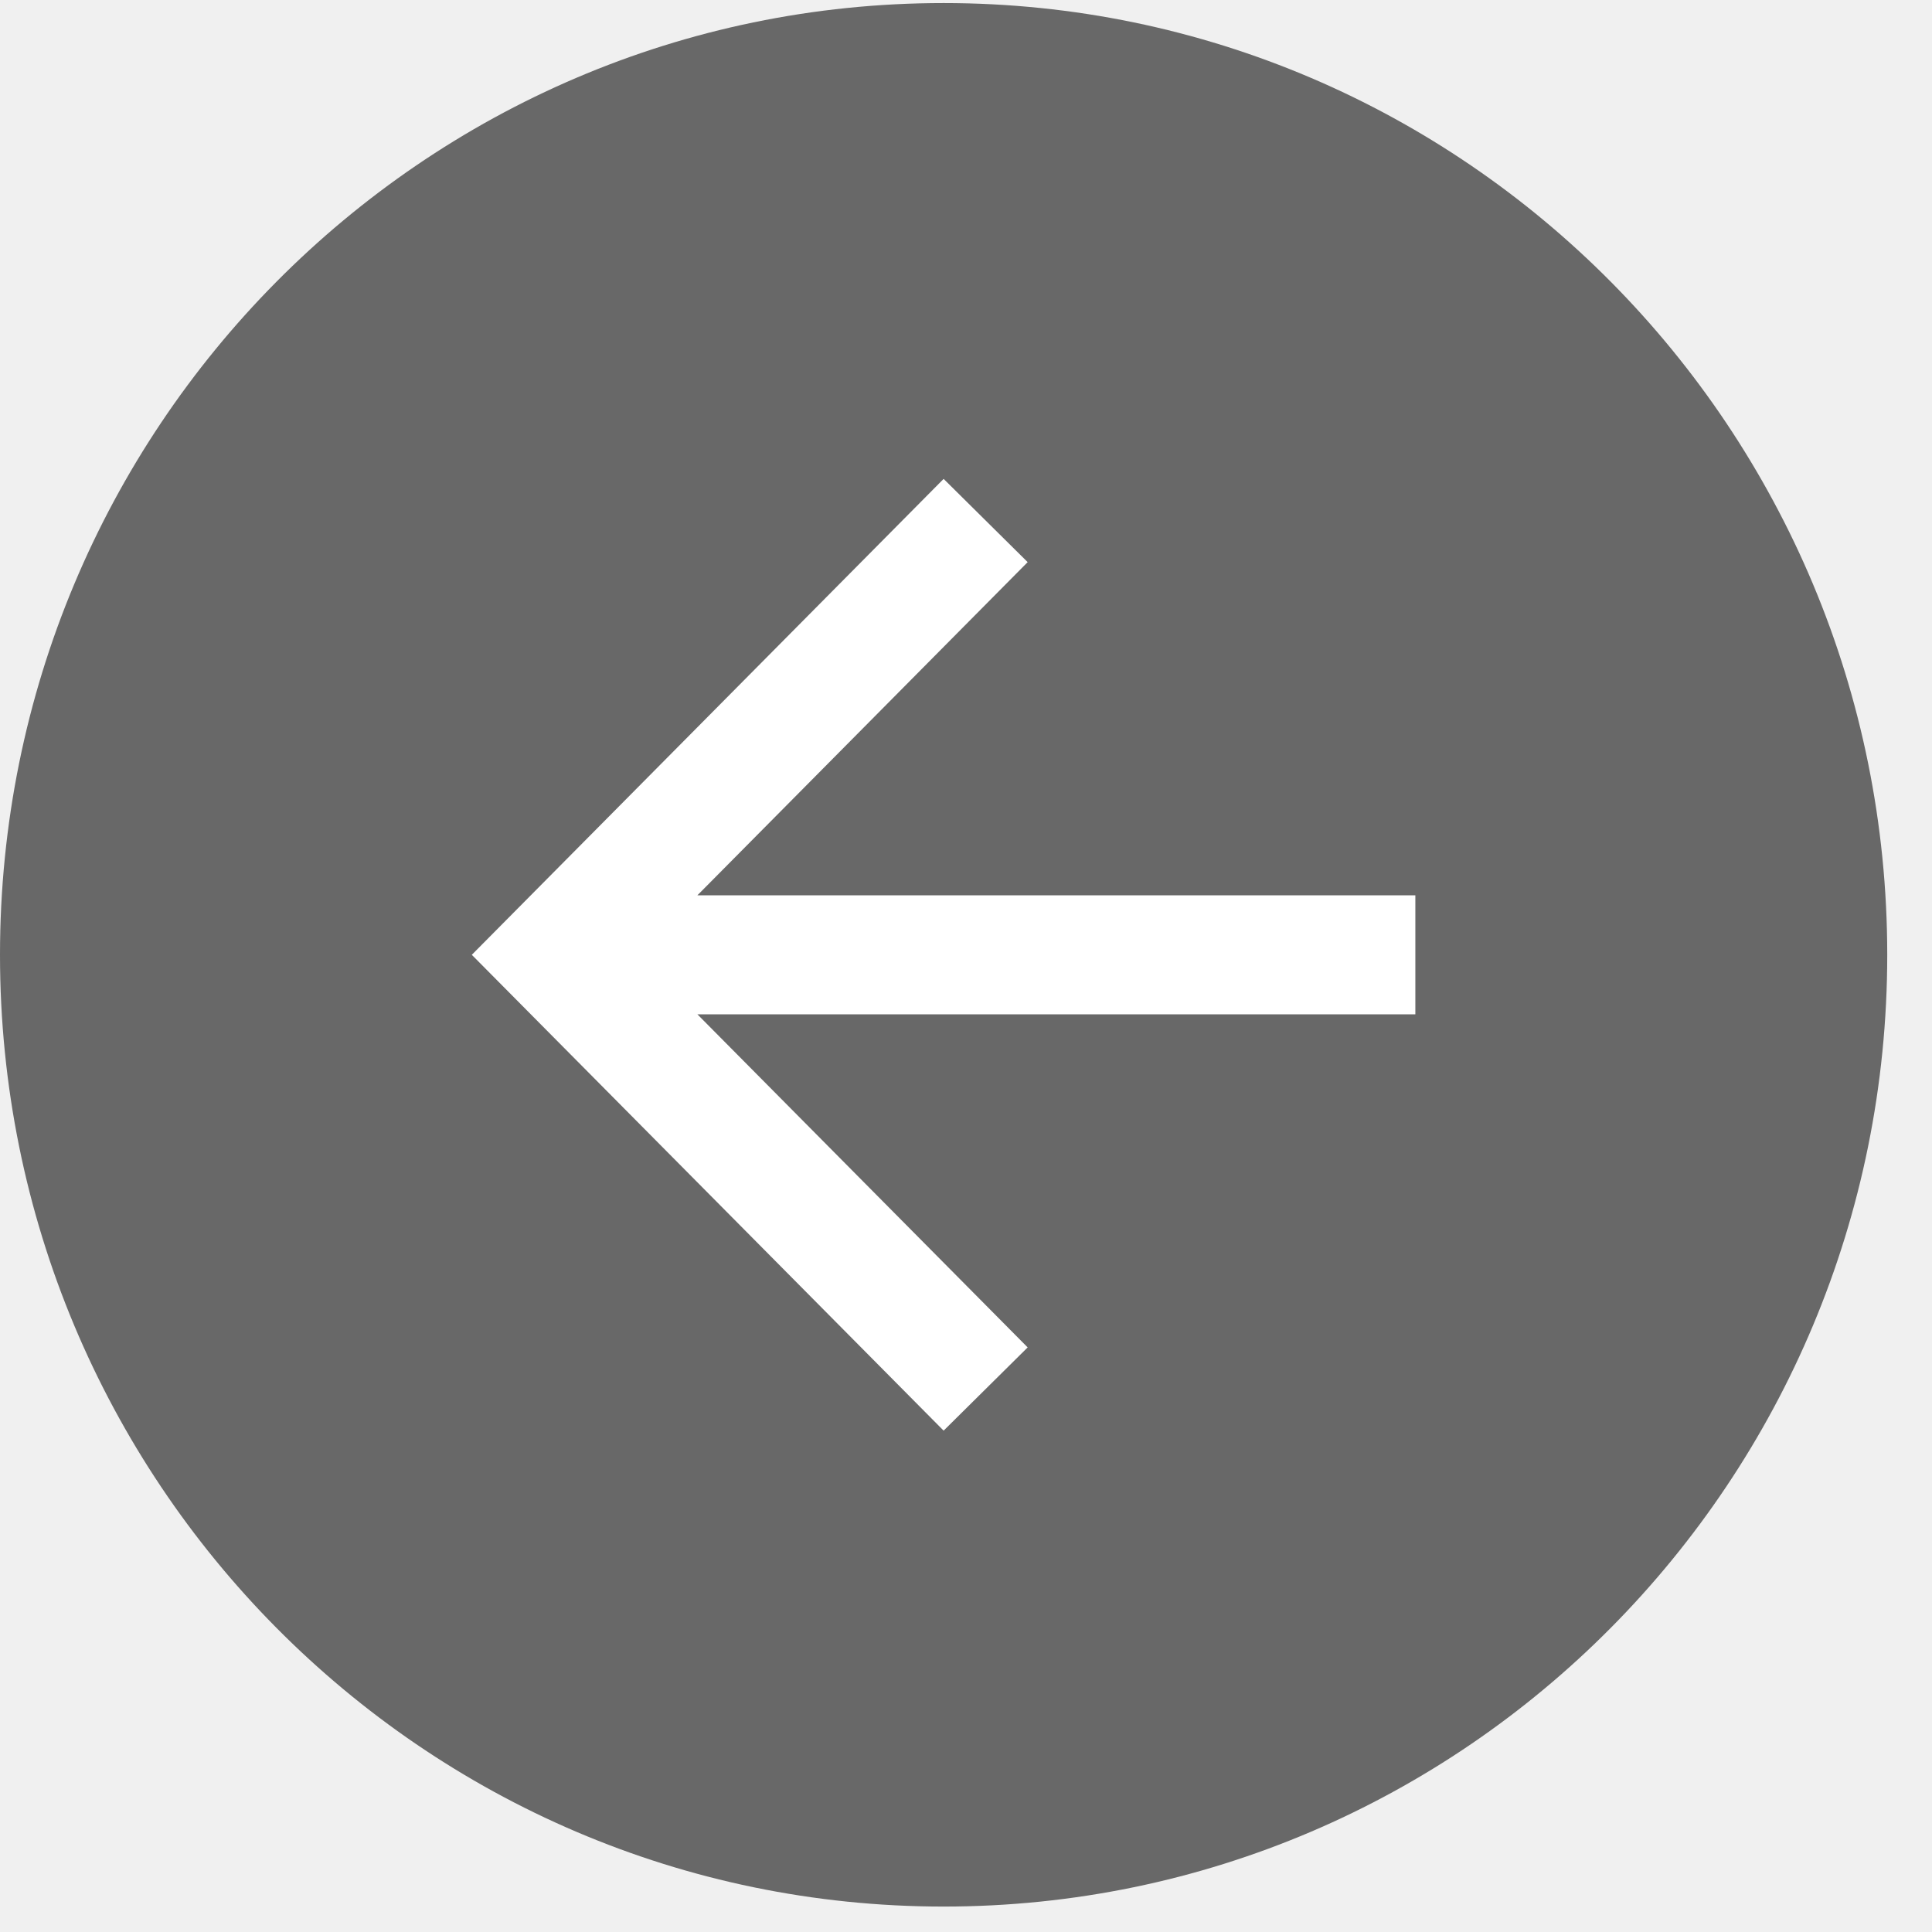
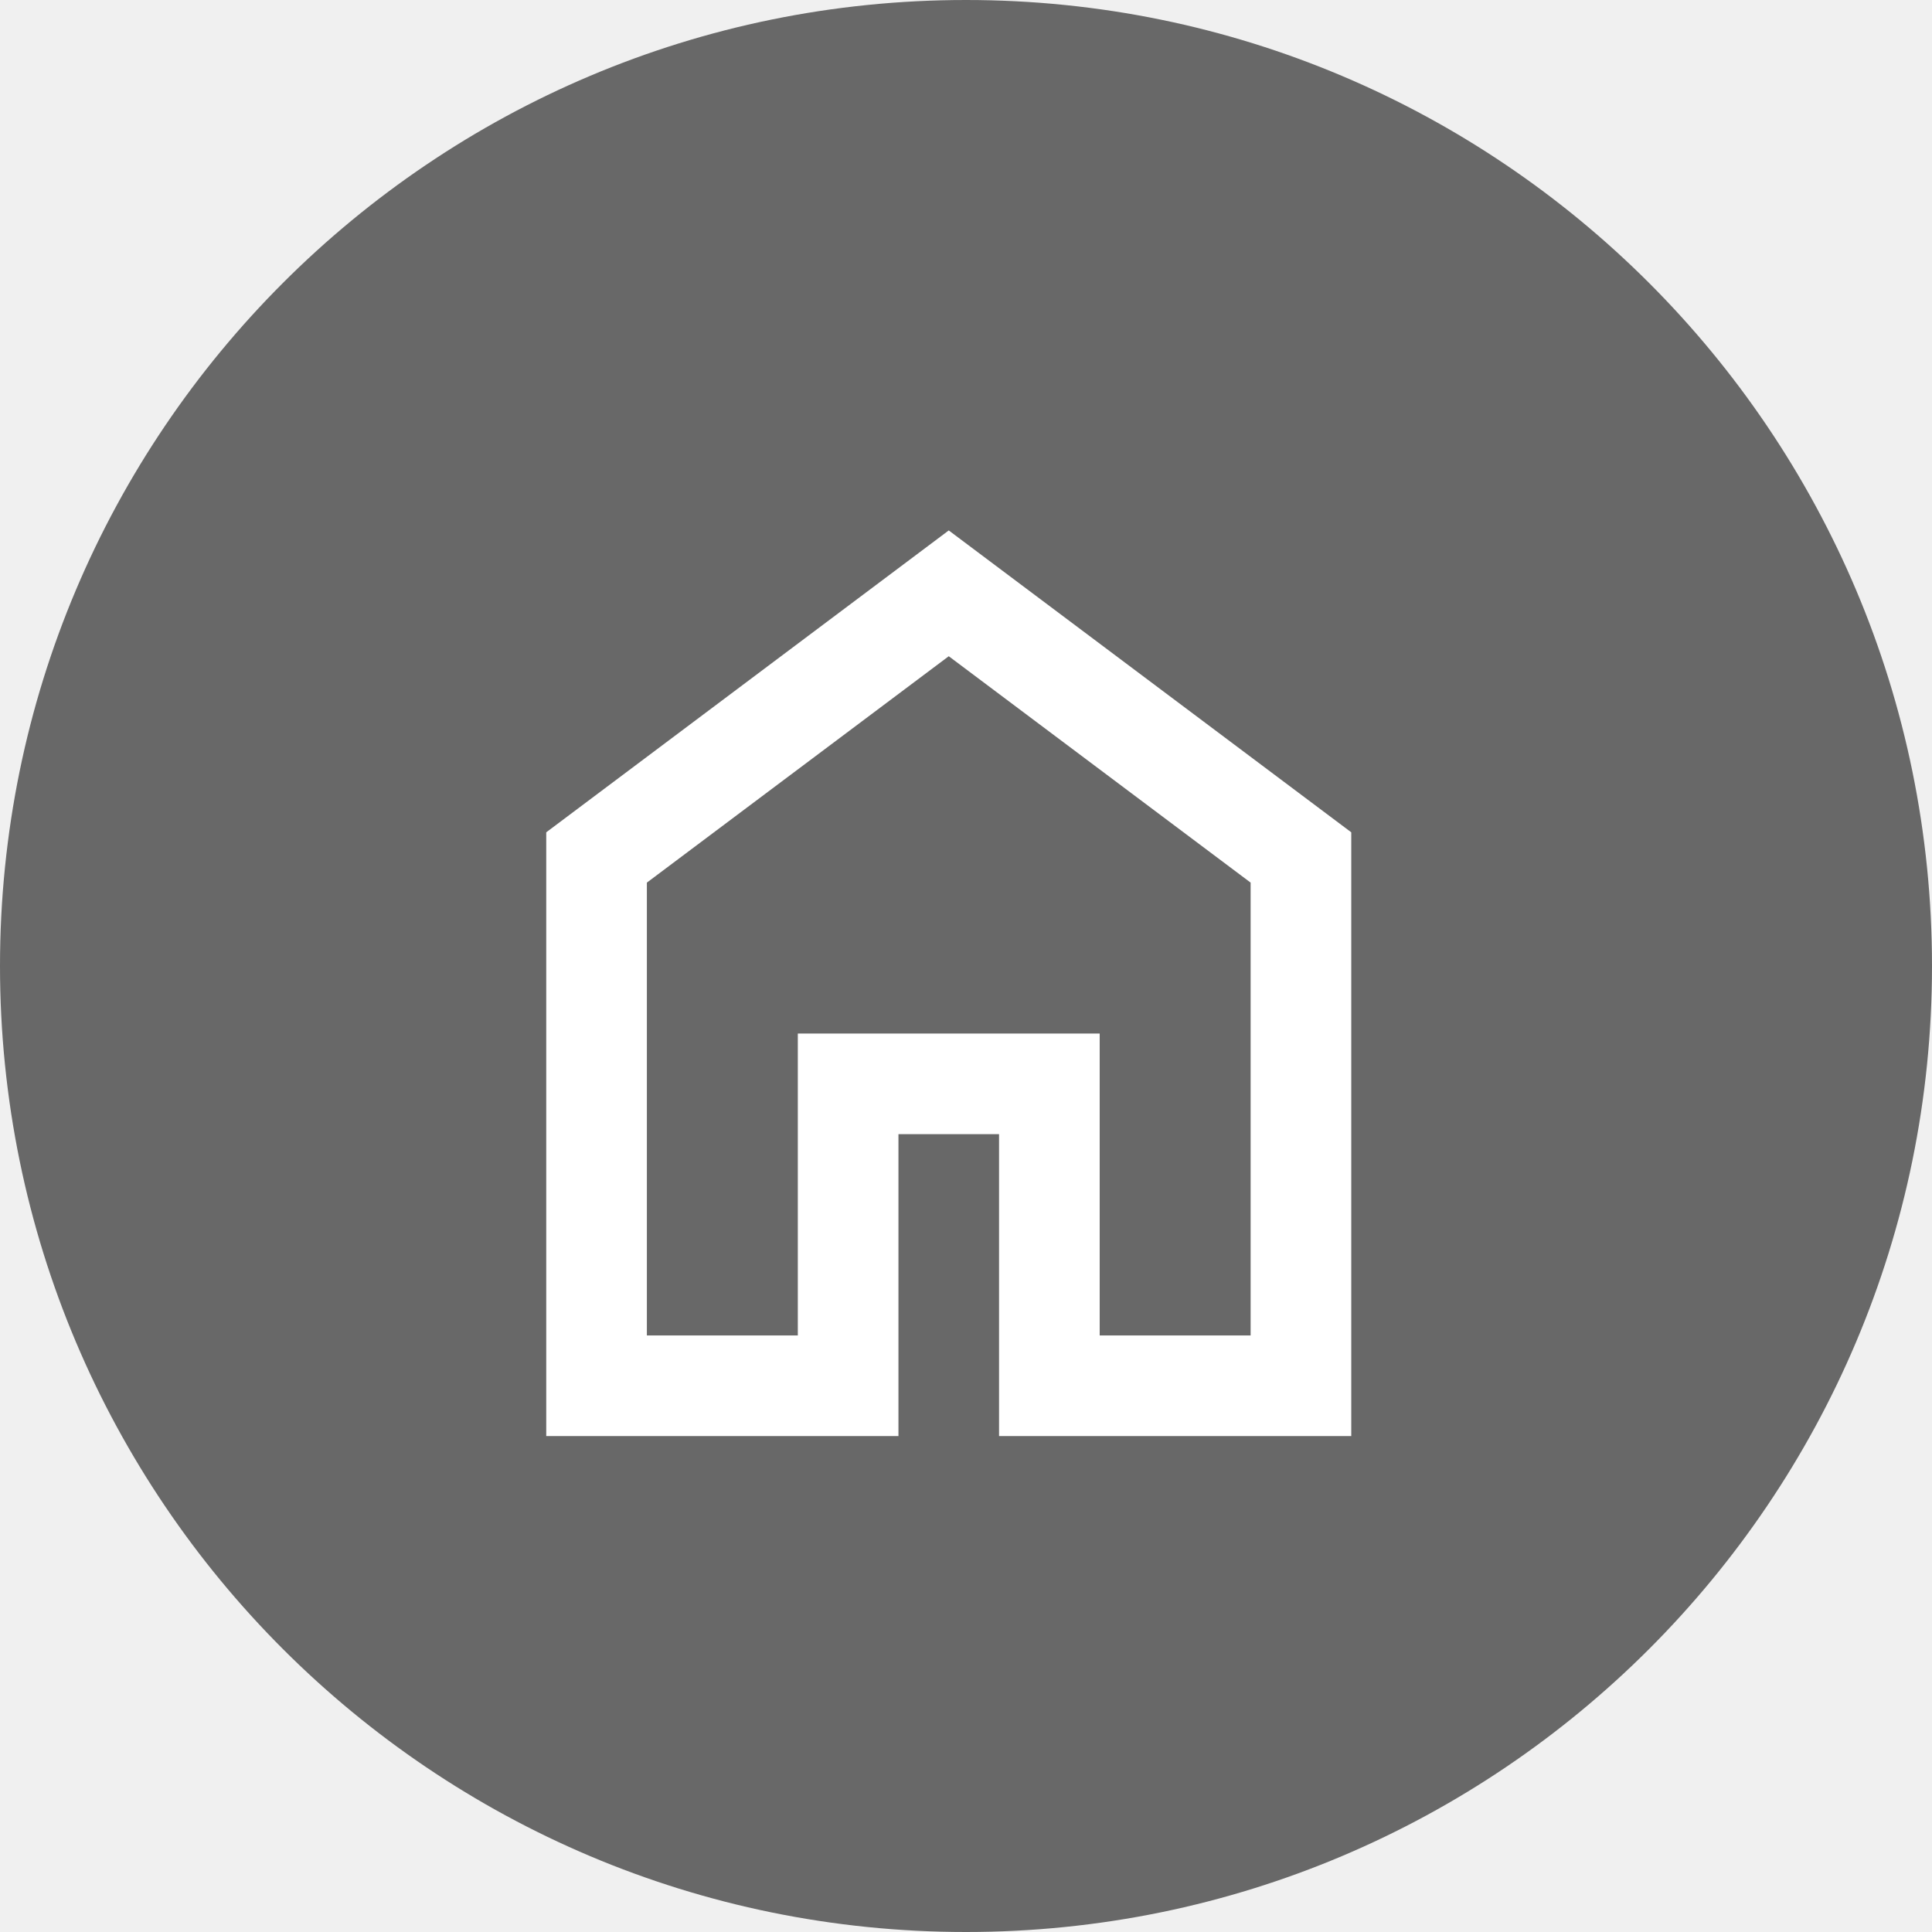
- <svg xmlns="http://www.w3.org/2000/svg" width="24" height="24" viewBox="0 0 24 24" fill="none">
-   <ellipse cx="11.722" cy="11.861" rx="11.722" ry="11.823" fill="#686868" />
-   <path d="M11.722 5.949L12.766 6.983L8.663 11.122L17.582 11.122L17.582 12.6L8.663 12.6L12.766 16.738L11.722 17.772L5.861 11.861L11.722 5.949Z" fill="white" />
+ <svg xmlns="http://www.w3.org/2000/svg" width="56" height="56" viewBox="0 0 56 56" fill="none">
+   <circle cx="28" cy="28" r="28" fill="#686868" />
+   <mask id="mask0_6_23" style="mask-type:alpha" maskUnits="userSpaceOnUse" x="10" y="11" width="35" height="35">
+     <rect x="10" y="11" width="35" height="35" fill="#D9D9D9" />
+   </mask>
+   <g mask="url(#mask0_6_23)">
+     <path d="M18.75 38.708H23.125V29.958H31.875V38.708H36.25V25.583L27.5 19.021L18.75 25.583V38.708ZM15.833 41.625V24.125L27.5 15.375L39.167 24.125V41.625H28.958V32.875H26.042V41.625H15.833Z" fill="white" />
+   </g>
</svg>
